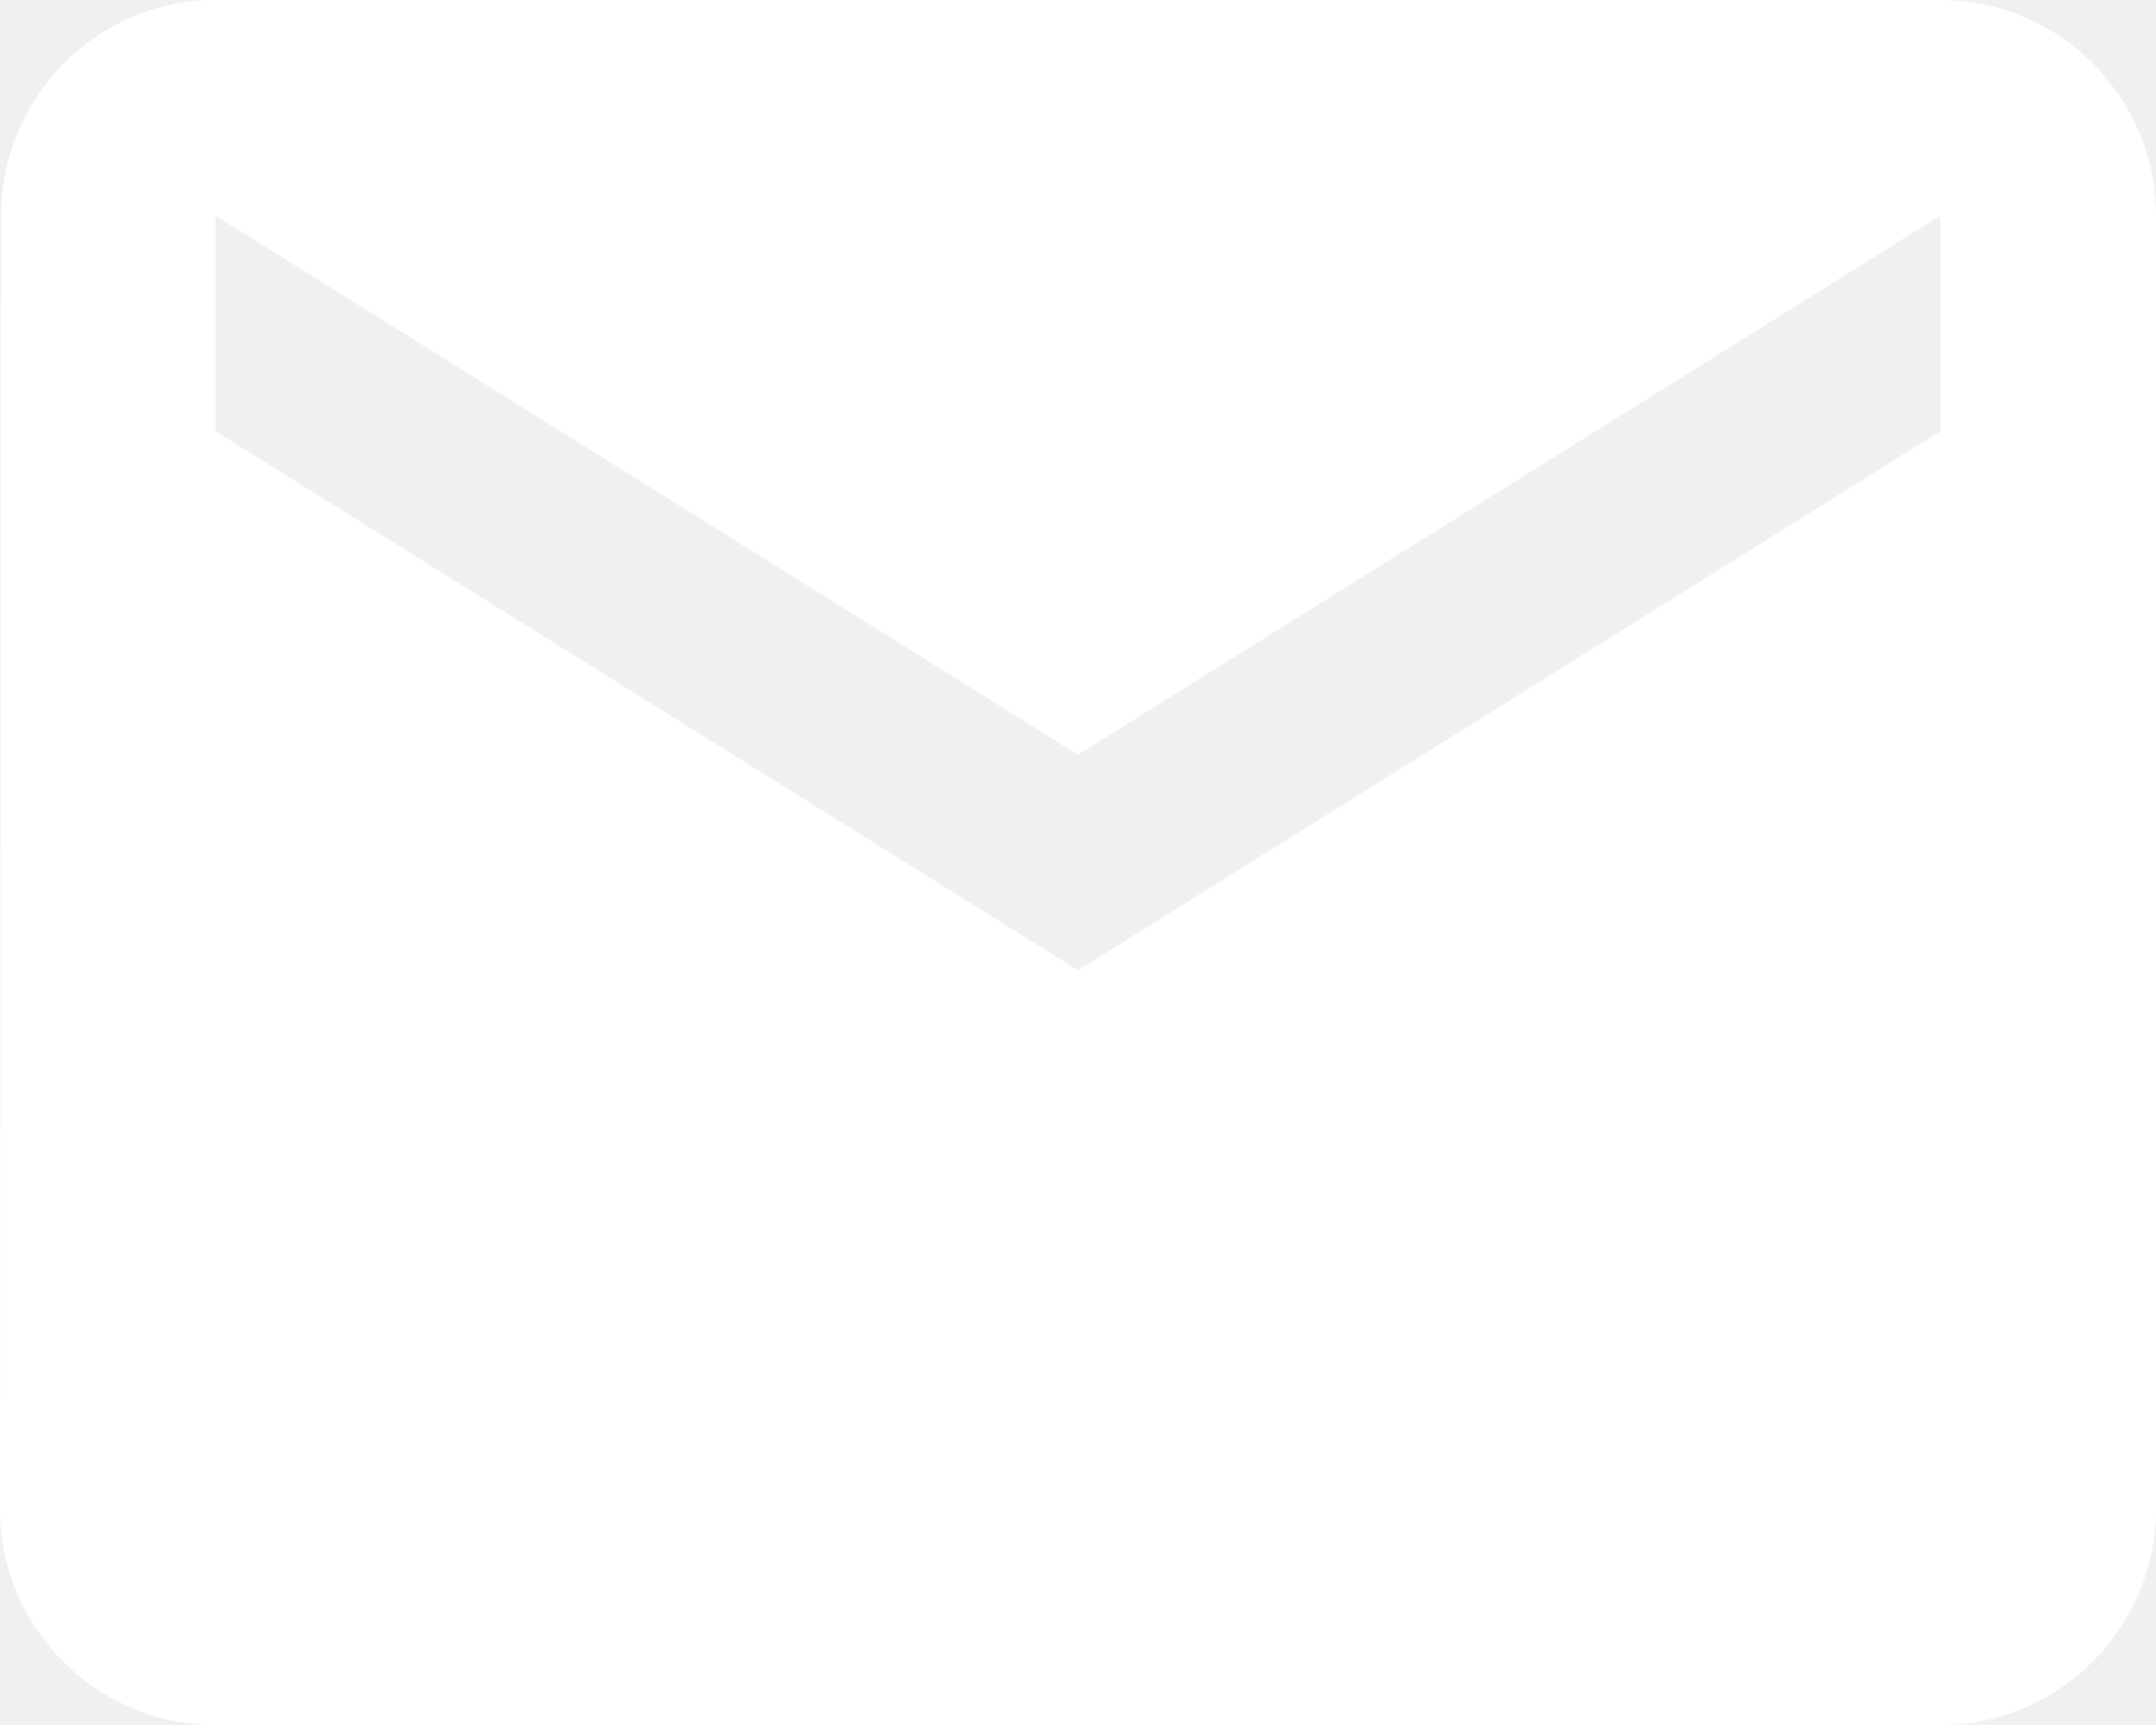
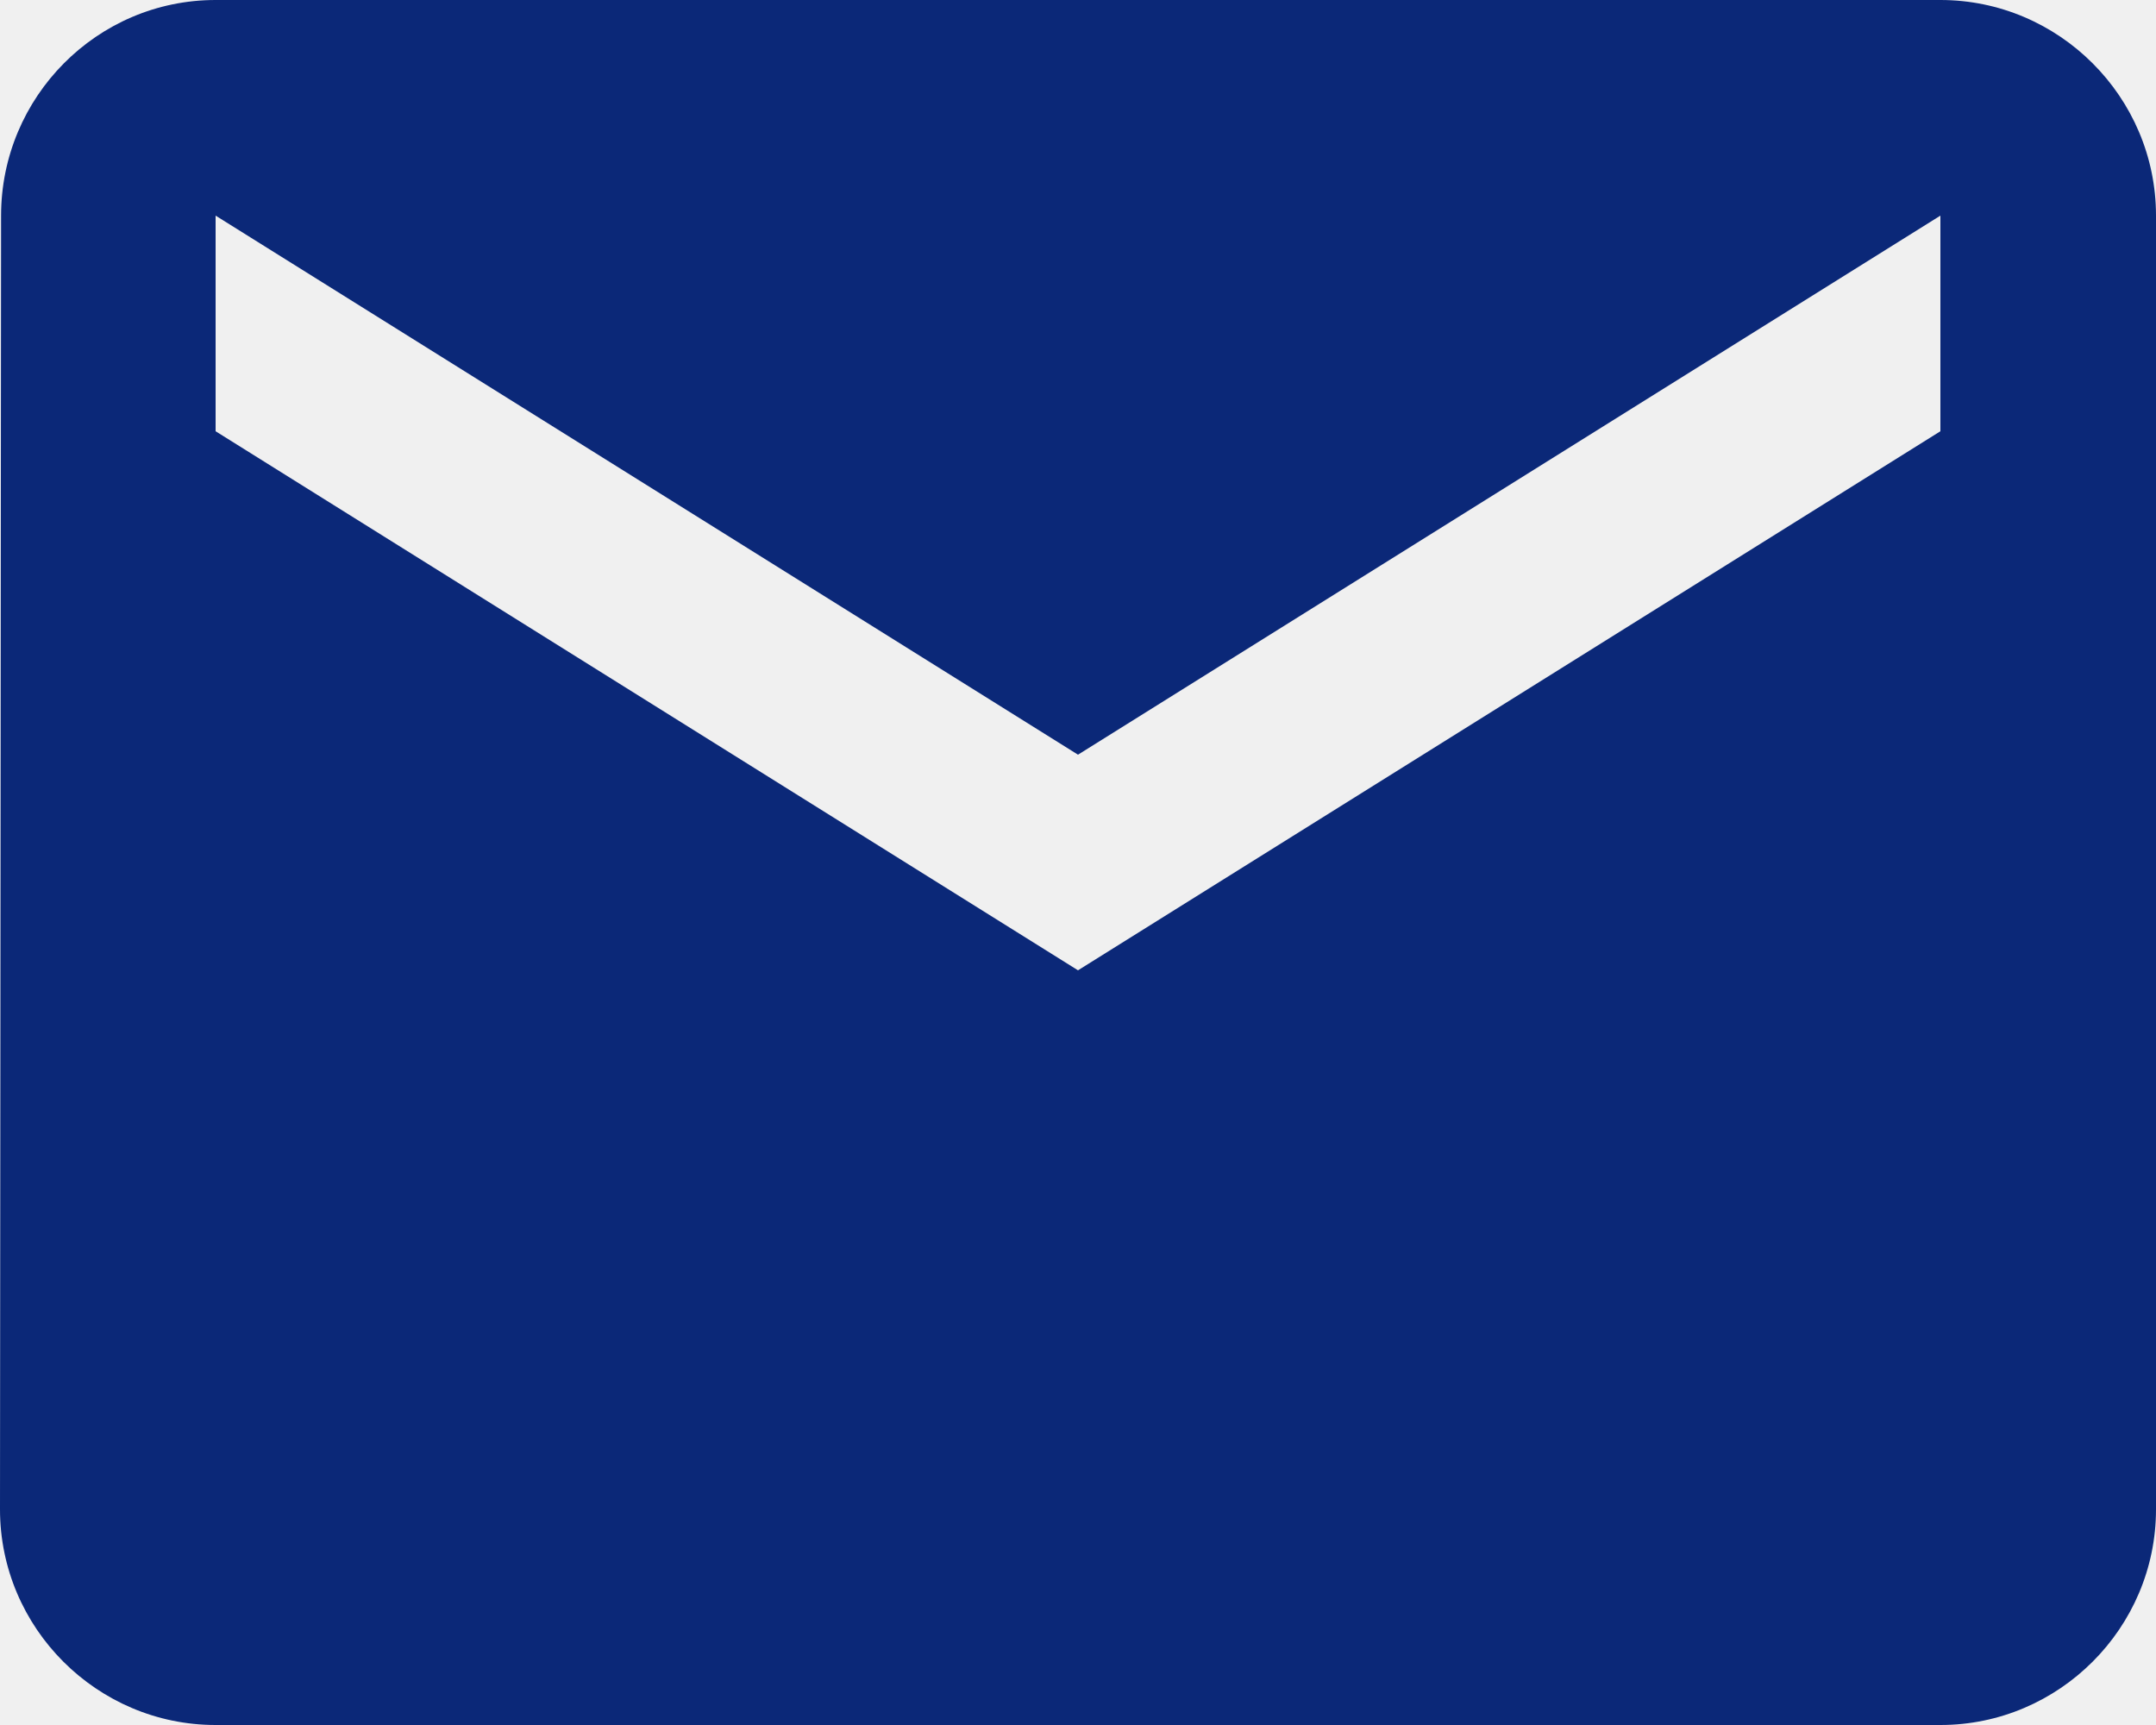
<svg xmlns="http://www.w3.org/2000/svg" width="20" height="16" viewBox="0 0 20 16" fill="none">
-   <path id="Vector" d="M18 0H2C0.9 0 0.01 0.9 0.01 2L0 14C0 15.1 0.9 16 2 16H18C19.1 16 20 15.1 20 14V2C20 0.9 19.1 0 18 0ZM18 4L10 9L2 4V2L10 7L18 2V4Z" fill="white" />
+   <path id="Vector" d="M18 0H2C0.9 0 0.01 0.9 0.01 2L0 14C0 15.1 0.9 16 2 16H18C19.1 16 20 15.1 20 14V2C20 0.9 19.1 0 18 0ZM18 4L10 9L2 4V2L10 7L18 2V4Z" fill="#0B2878" />
</svg>
